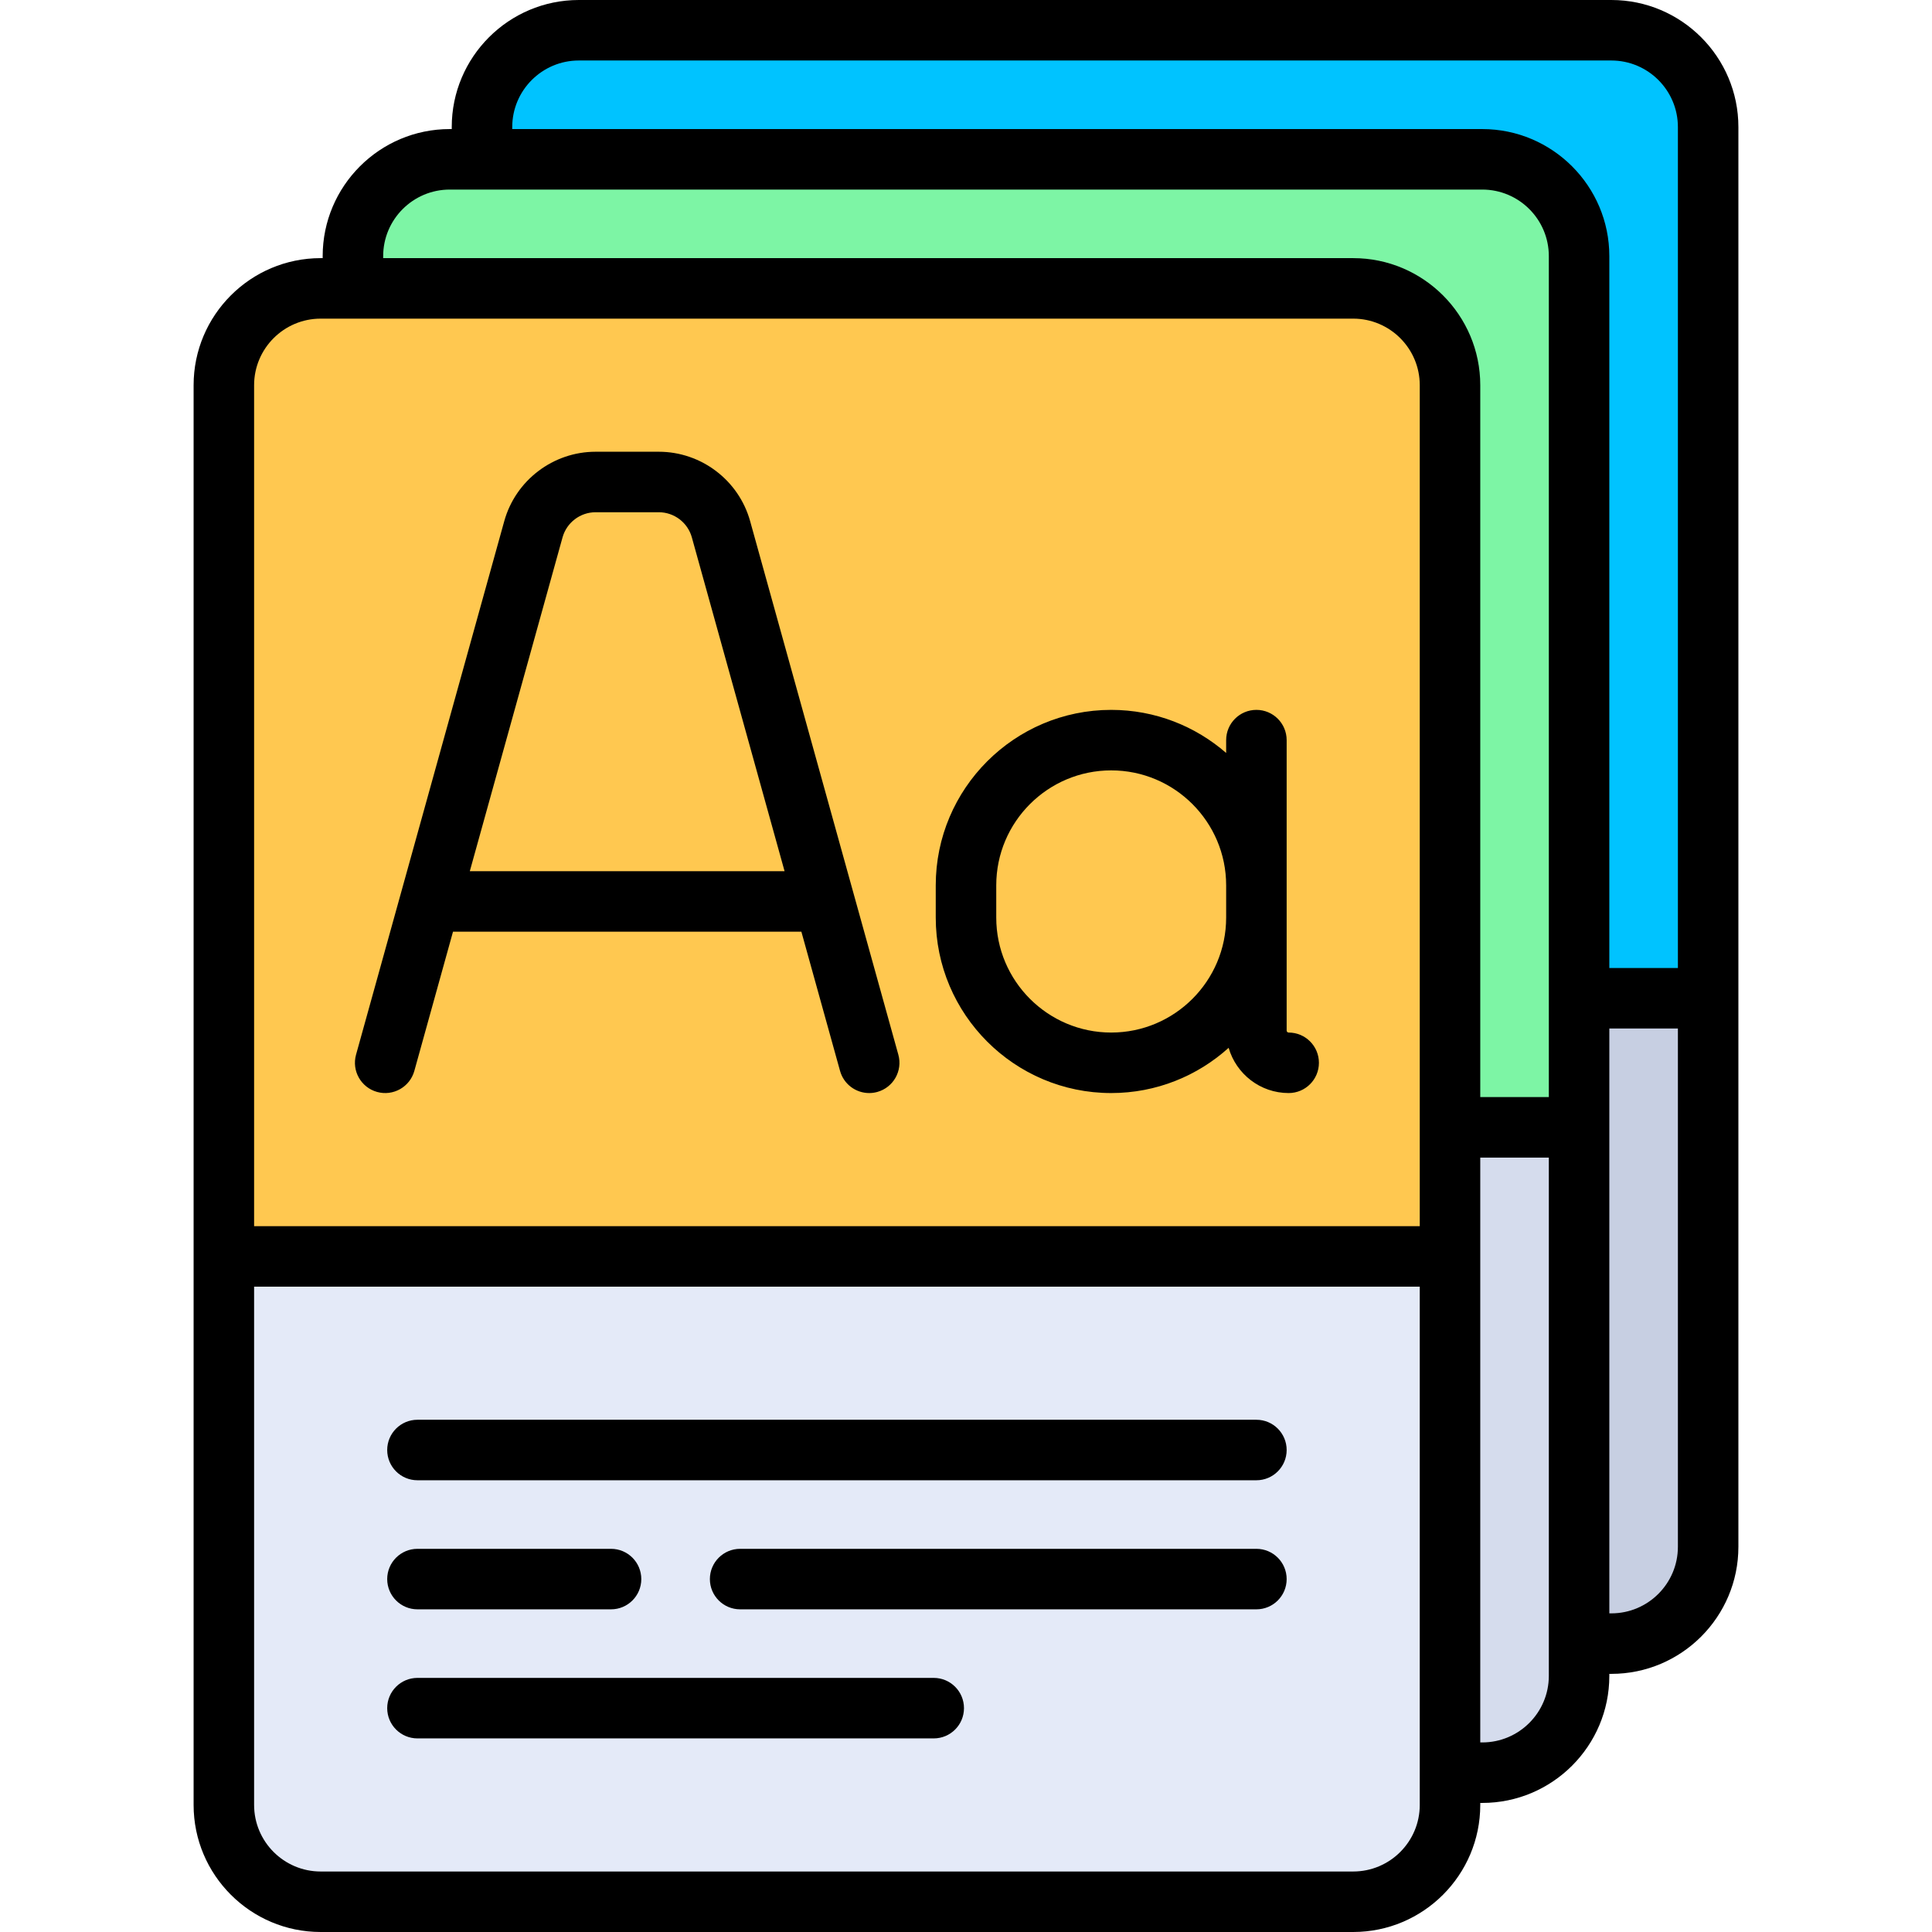
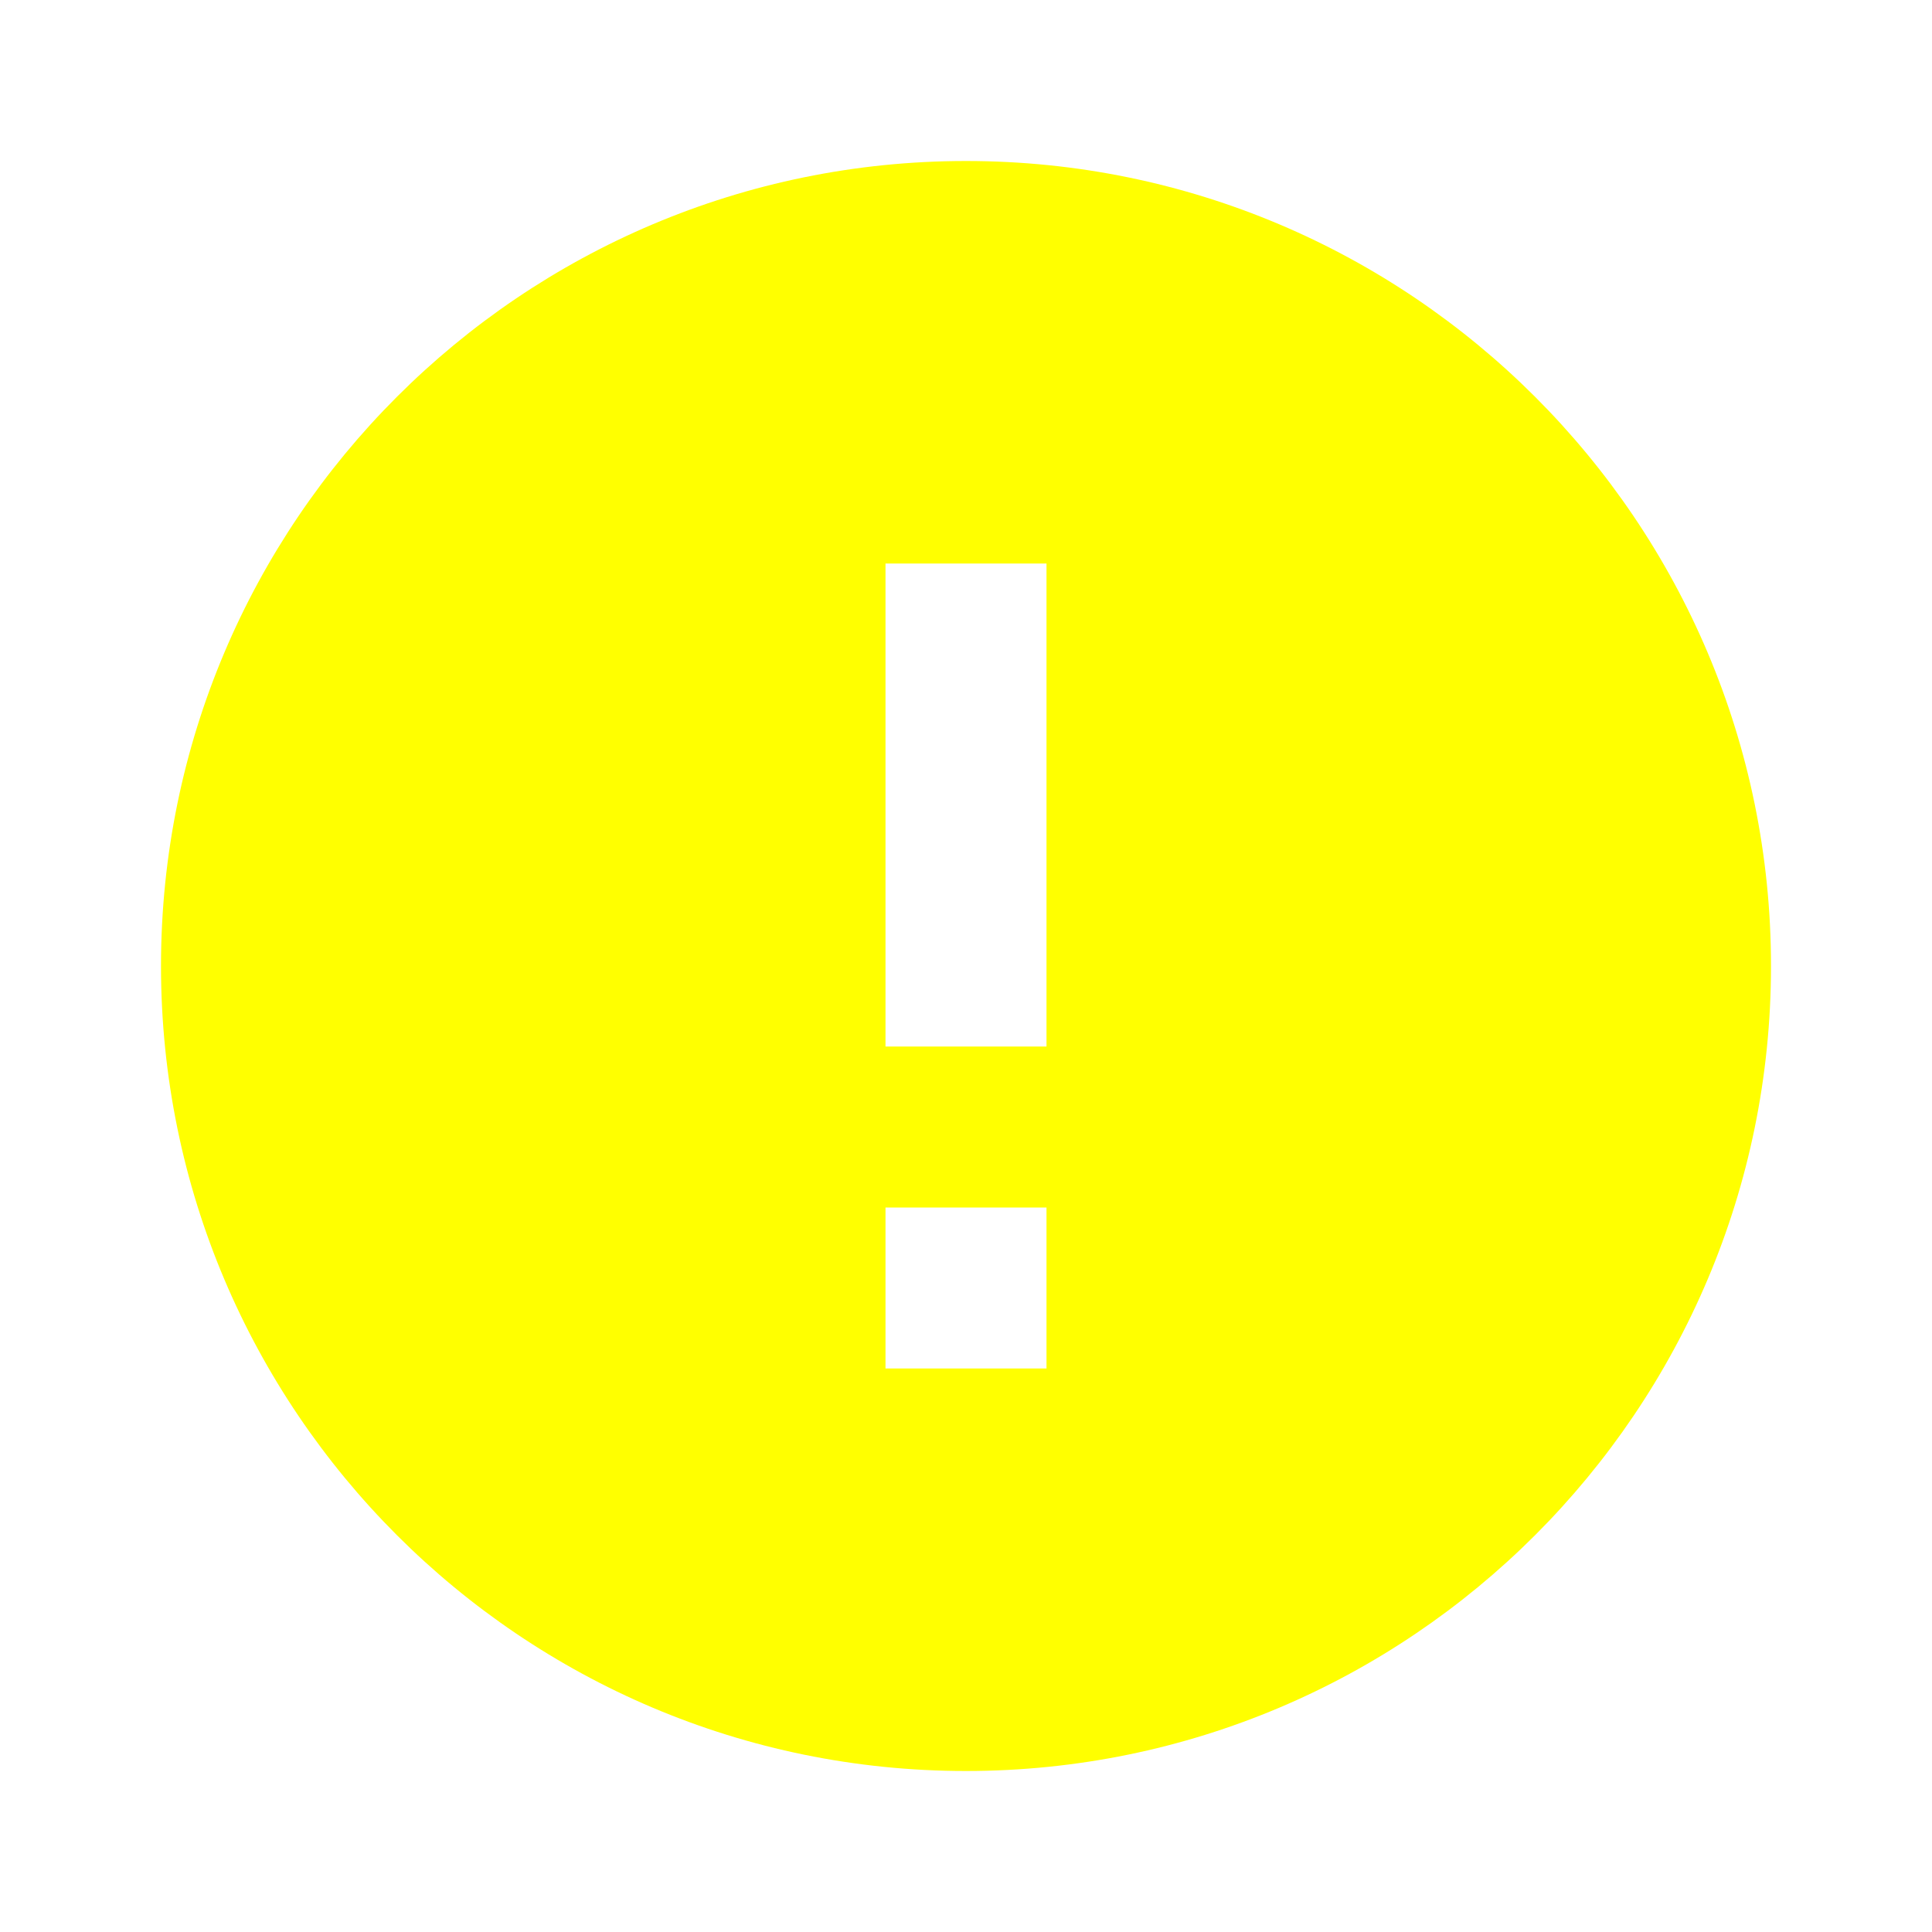
- <svg xmlns="http://www.w3.org/2000/svg" height="800px" width="800px" version="1.1" id="Layer_1" viewBox="0 0 512 512" xml:space="preserve">
-   <path style="fill:#C7CFE2;" d="M427.023,435.574H153.386c-14.168,0-25.653-11.485-25.653-25.653V33.67  c0-14.168,11.485-25.653,25.653-25.653h273.637c14.168,0,25.653,11.485,25.653,25.653v376.251  C452.676,424.089,441.191,435.574,427.023,435.574z" />
-   <path style="fill:#00C3FF;" d="M452.676,264.551H127.733V33.67c0-14.168,11.485-25.653,25.653-25.653h273.637  c14.168,0,25.653,11.485,25.653,25.653V264.551z" />
-   <path style="fill:#D5DCED;" d="M392.818,469.779H119.182c-14.168,0-25.653-11.485-25.653-25.653V67.875  c0-14.168,11.485-25.653,25.653-25.653h273.637c14.168,0,25.653,11.485,25.653,25.653v376.251  C418.472,458.293,406.987,469.779,392.818,469.779z" />
-   <path style="fill:#7DF5A5;" d="M418.472,298.756H93.528V67.875c0-14.168,11.485-25.653,25.653-25.653h273.637  c14.168,0,25.653,11.485,25.653,25.653V298.756z" />
-   <path style="fill:#E4EAF8;" d="M358.614,503.983H84.977c-14.168,0-25.653-11.485-25.653-25.653V102.079  c0-14.168,11.485-25.653,25.653-25.653h273.637c14.168,0,25.653,11.485,25.653,25.653V478.33  C384.267,492.498,372.782,503.983,358.614,503.983z" />
-   <path style="fill:#FFC850;" d="M384.267,332.96H59.324V102.079c0-14.168,11.485-25.653,25.653-25.653h273.637  c14.168,0,25.653,11.485,25.653,25.653V332.96z" />
-   <path d="M427.023,0H153.386c-18.566,0-33.67,15.105-33.67,33.67v0.534h-0.534c-18.566,0-33.67,15.105-33.67,33.67v0.534h-0.534  c-18.566,0-33.67,15.105-33.67,33.67V478.33c0,18.566,15.105,33.67,33.67,33.67h273.637c18.566,0,33.67-15.105,33.67-33.67v-0.534  h0.534c18.566,0,33.67-15.105,33.67-33.67v-0.534h0.534c18.566,0,33.67-15.105,33.67-33.67V33.67  C460.693,15.105,445.589,0,427.023,0z M135.749,33.67c0-9.725,7.912-17.637,17.637-17.637h273.637  c9.725,0,17.637,7.912,17.637,17.637v222.864h-18.171V67.875c0-18.566-15.105-33.67-33.67-33.67H135.749V33.67z M101.545,67.875  c0-9.725,7.912-17.637,17.637-17.637h273.637c9.725,0,17.637,7.912,17.637,17.637v222.864h-18.171v-188.66  c0-18.566-15.105-33.67-33.67-33.67H101.545V67.875z M84.977,84.443h273.637c9.725,0,17.637,7.912,17.637,17.637v222.864H67.34  V102.079C67.34,92.355,75.252,84.443,84.977,84.443z M376.251,478.33c0,9.725-7.912,17.637-17.637,17.637H84.977  c-9.725,0-17.637-7.912-17.637-17.637V340.977h308.91V478.33z M410.455,444.125c0,9.725-7.912,17.637-17.637,17.637h-0.534v-154.99  h18.171V444.125z M427.023,427.557h-0.534v-154.99h18.171v137.353C444.66,419.645,436.748,427.557,427.023,427.557z" />
-   <path d="M99.934,289.378c4.267,1.184,8.685-1.314,9.87-5.579l10.245-36.885h92.327l10.245,36.884  c0.986,3.549,4.209,5.874,7.721,5.874c0.71,0,1.432-0.095,2.15-0.294c4.266-1.185,6.764-5.604,5.579-9.87l-39.276-141.395  c-3.008-10.832-12.96-18.397-24.202-18.397h-16.757c-11.242,0-21.194,7.565-24.203,18.396L94.354,279.508  C93.17,283.774,95.667,288.193,99.934,289.378z M149.081,142.403c1.088-3.917,4.688-6.654,8.754-6.654h16.757  c4.066,0,7.666,2.736,8.753,6.654l24.577,88.478h-83.42L149.081,142.403z" />
-   <path d="M294.48,289.67c11.959,0,22.875-4.541,31.122-11.986c1.995,6.911,8.365,11.986,15.909,11.986  c4.427,0,8.017-3.589,8.017-8.017c0-4.427-3.589-8.017-8.017-8.017c-0.295,0-0.534-0.239-0.534-0.534v-29.929v-8.551v-38.48  c0-4.427-3.589-8.017-8.017-8.017c-4.427,0-8.017,3.589-8.017,8.017v3.398c-8.166-7.101-18.818-11.415-30.463-11.415  c-25.638,0-46.497,20.858-46.497,46.497v8.551C247.983,268.812,268.842,289.67,294.48,289.67z M264.017,234.622  c0-16.798,13.666-30.463,30.463-30.463c16.798,0,30.463,13.666,30.463,30.463v8.551c0,16.798-13.666,30.463-30.463,30.463  c-16.798,0-30.463-13.666-30.463-30.463V234.622z" />
-   <path d="M332.96,376.251H110.63c-4.427,0-8.017,3.589-8.017,8.017c0,4.427,3.589,8.017,8.017,8.017h222.33  c4.427,0,8.017-3.589,8.017-8.017C340.977,379.84,337.388,376.251,332.96,376.251z" />
-   <path d="M247.449,444.66H110.63c-4.427,0-8.017,3.589-8.017,8.017c0,4.427,3.589,8.017,8.017,8.017h136.818  c4.427,0,8.017-3.589,8.017-8.017C255.466,448.249,251.876,444.66,247.449,444.66z" />
-   <path d="M110.63,426.489h51.304c4.427,0,8.017-3.589,8.017-8.017c0-4.427-3.589-8.017-8.017-8.017H110.63  c-4.427,0-8.017,3.589-8.017,8.017C102.614,422.899,106.203,426.489,110.63,426.489z" />
-   <path d="M332.96,410.455H196.142c-4.427,0-8.017,3.589-8.017,8.017c0,4.427,3.589,8.017,8.017,8.017H332.96  c4.427,0,8.017-3.589,8.017-8.017C340.977,414.044,337.388,410.455,332.96,410.455z" />
+ <svg xmlns="http://www.w3.org/2000/svg" viewBox="0 0 24 24" width="24" height="24">
+   <path fill="#FFFF00" d="M12,2C6.48,2,2,6.48,2,12s4.48,10,10,10s10-4.48,10-10S17.52,2,12,2z M13,17h-2v-2h2V17z M13,13h-2V7h2V13z" />
</svg>
